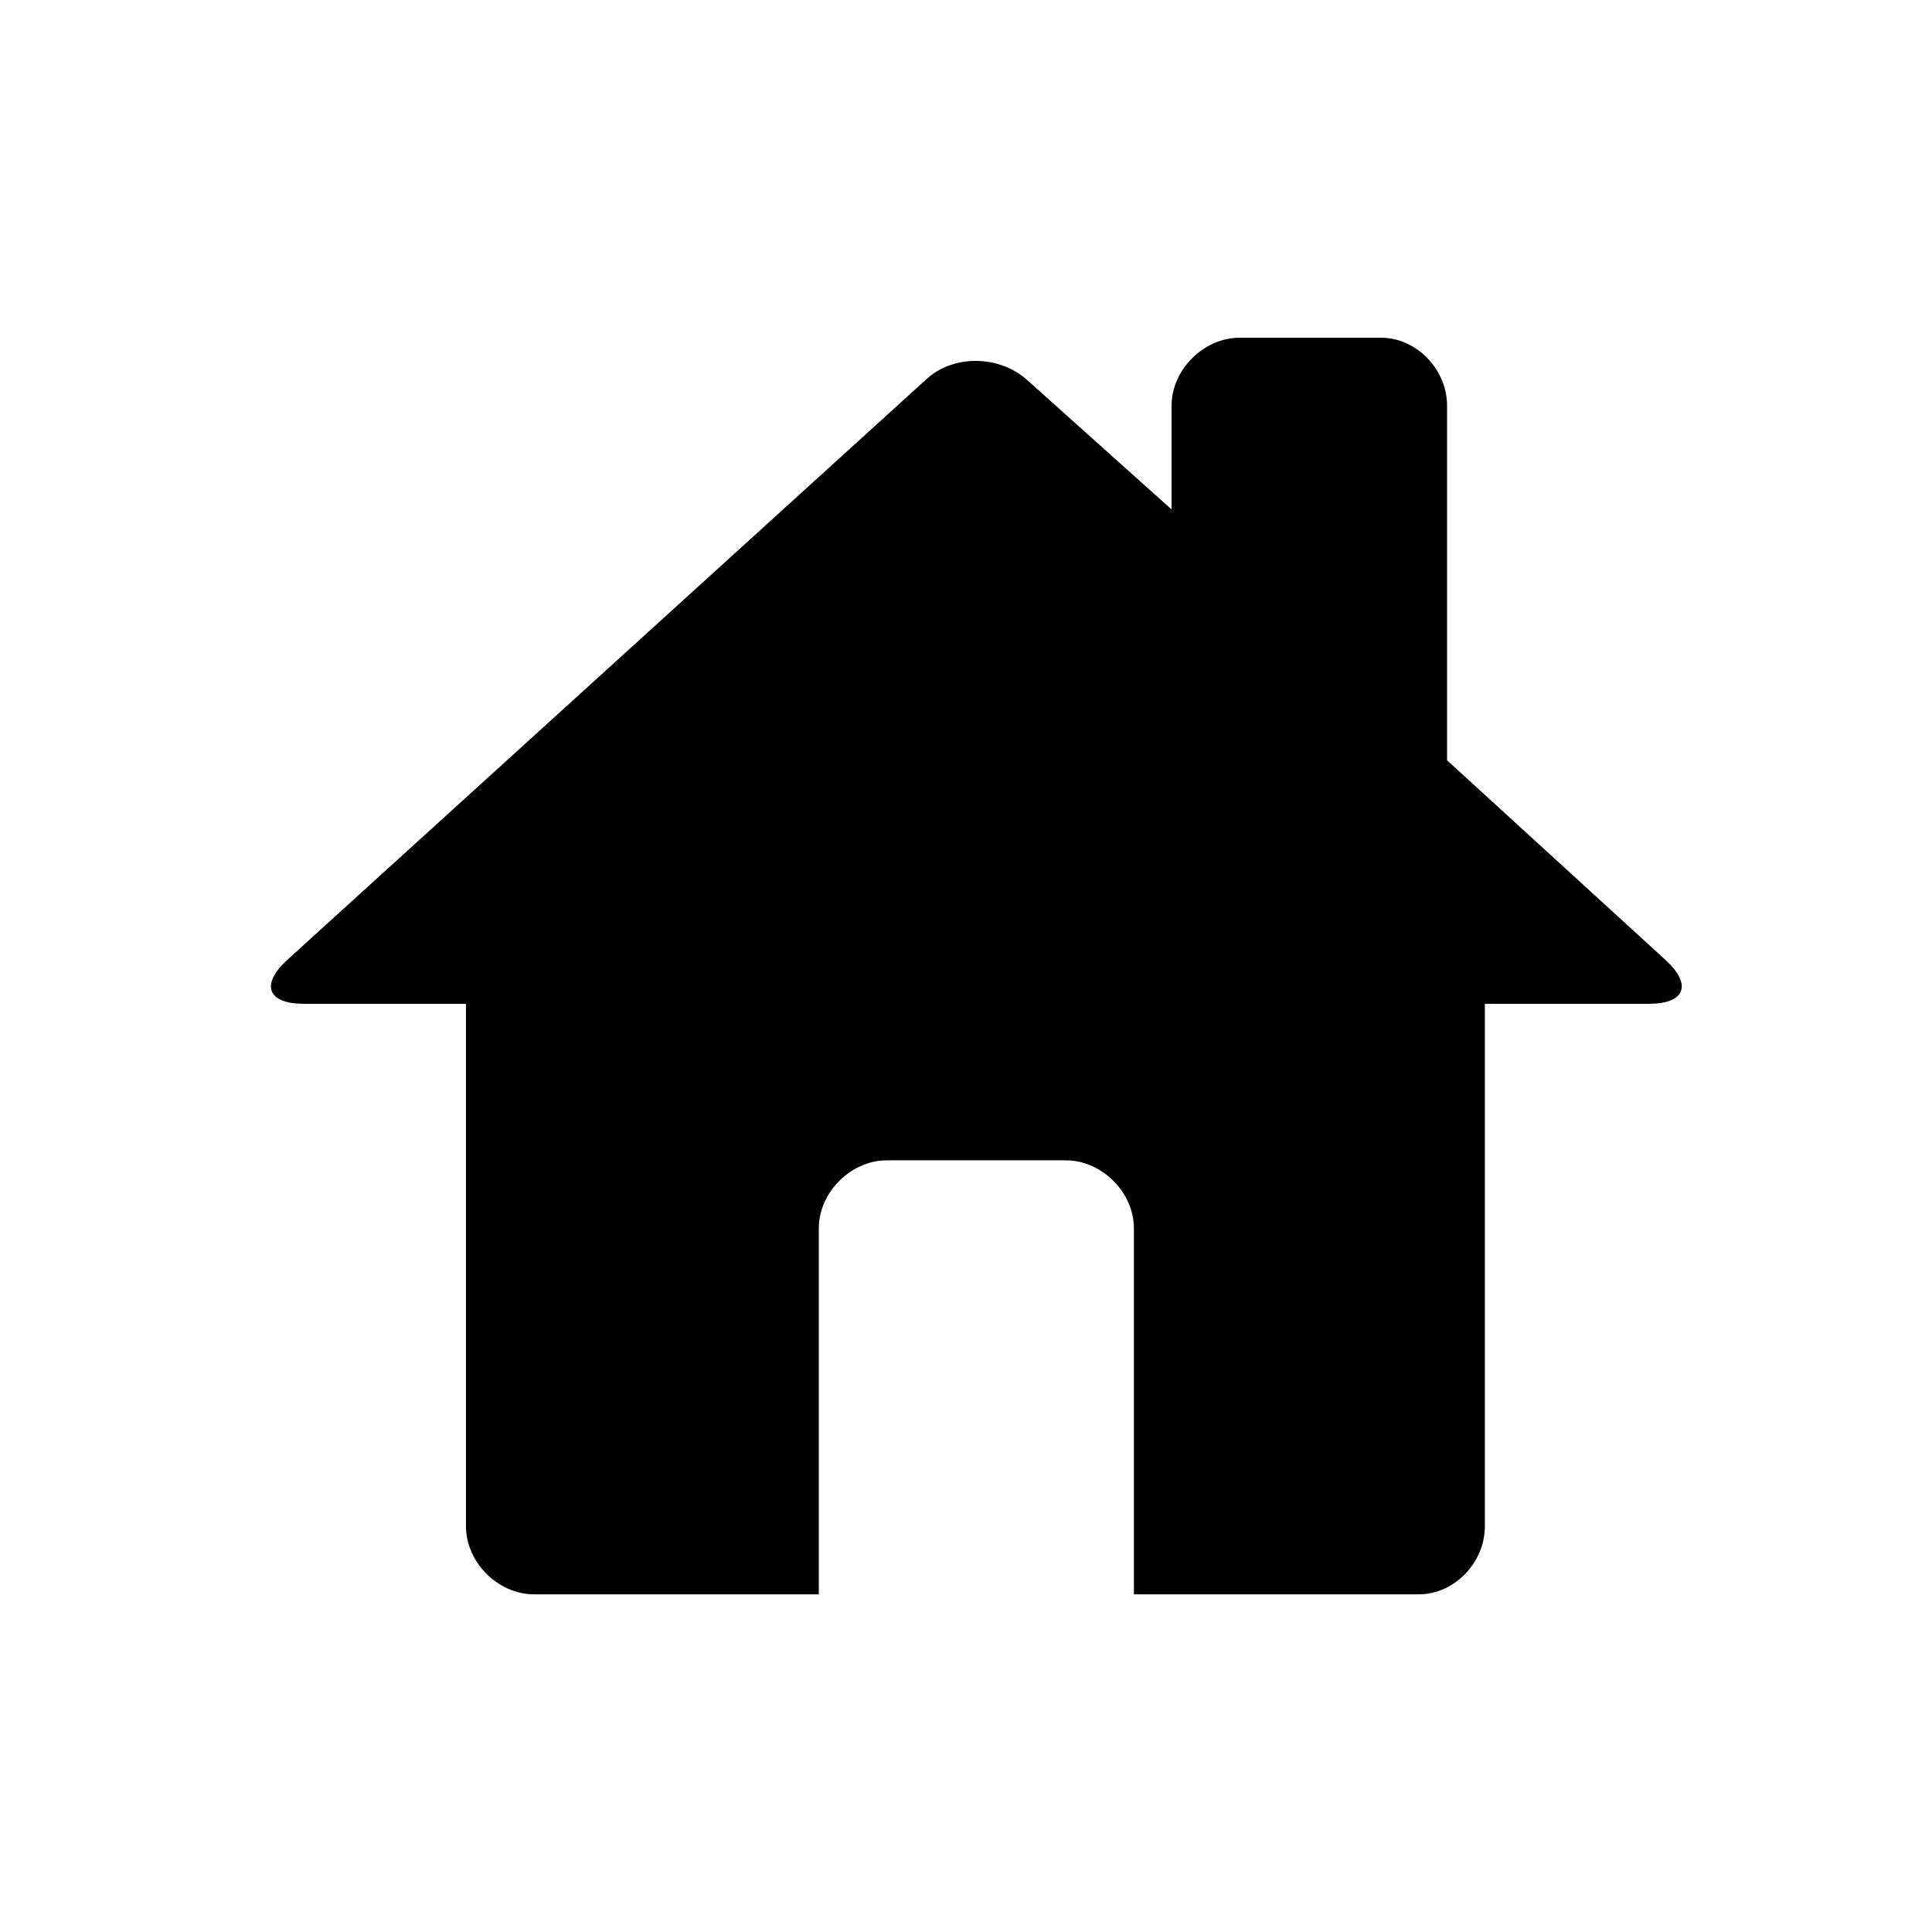
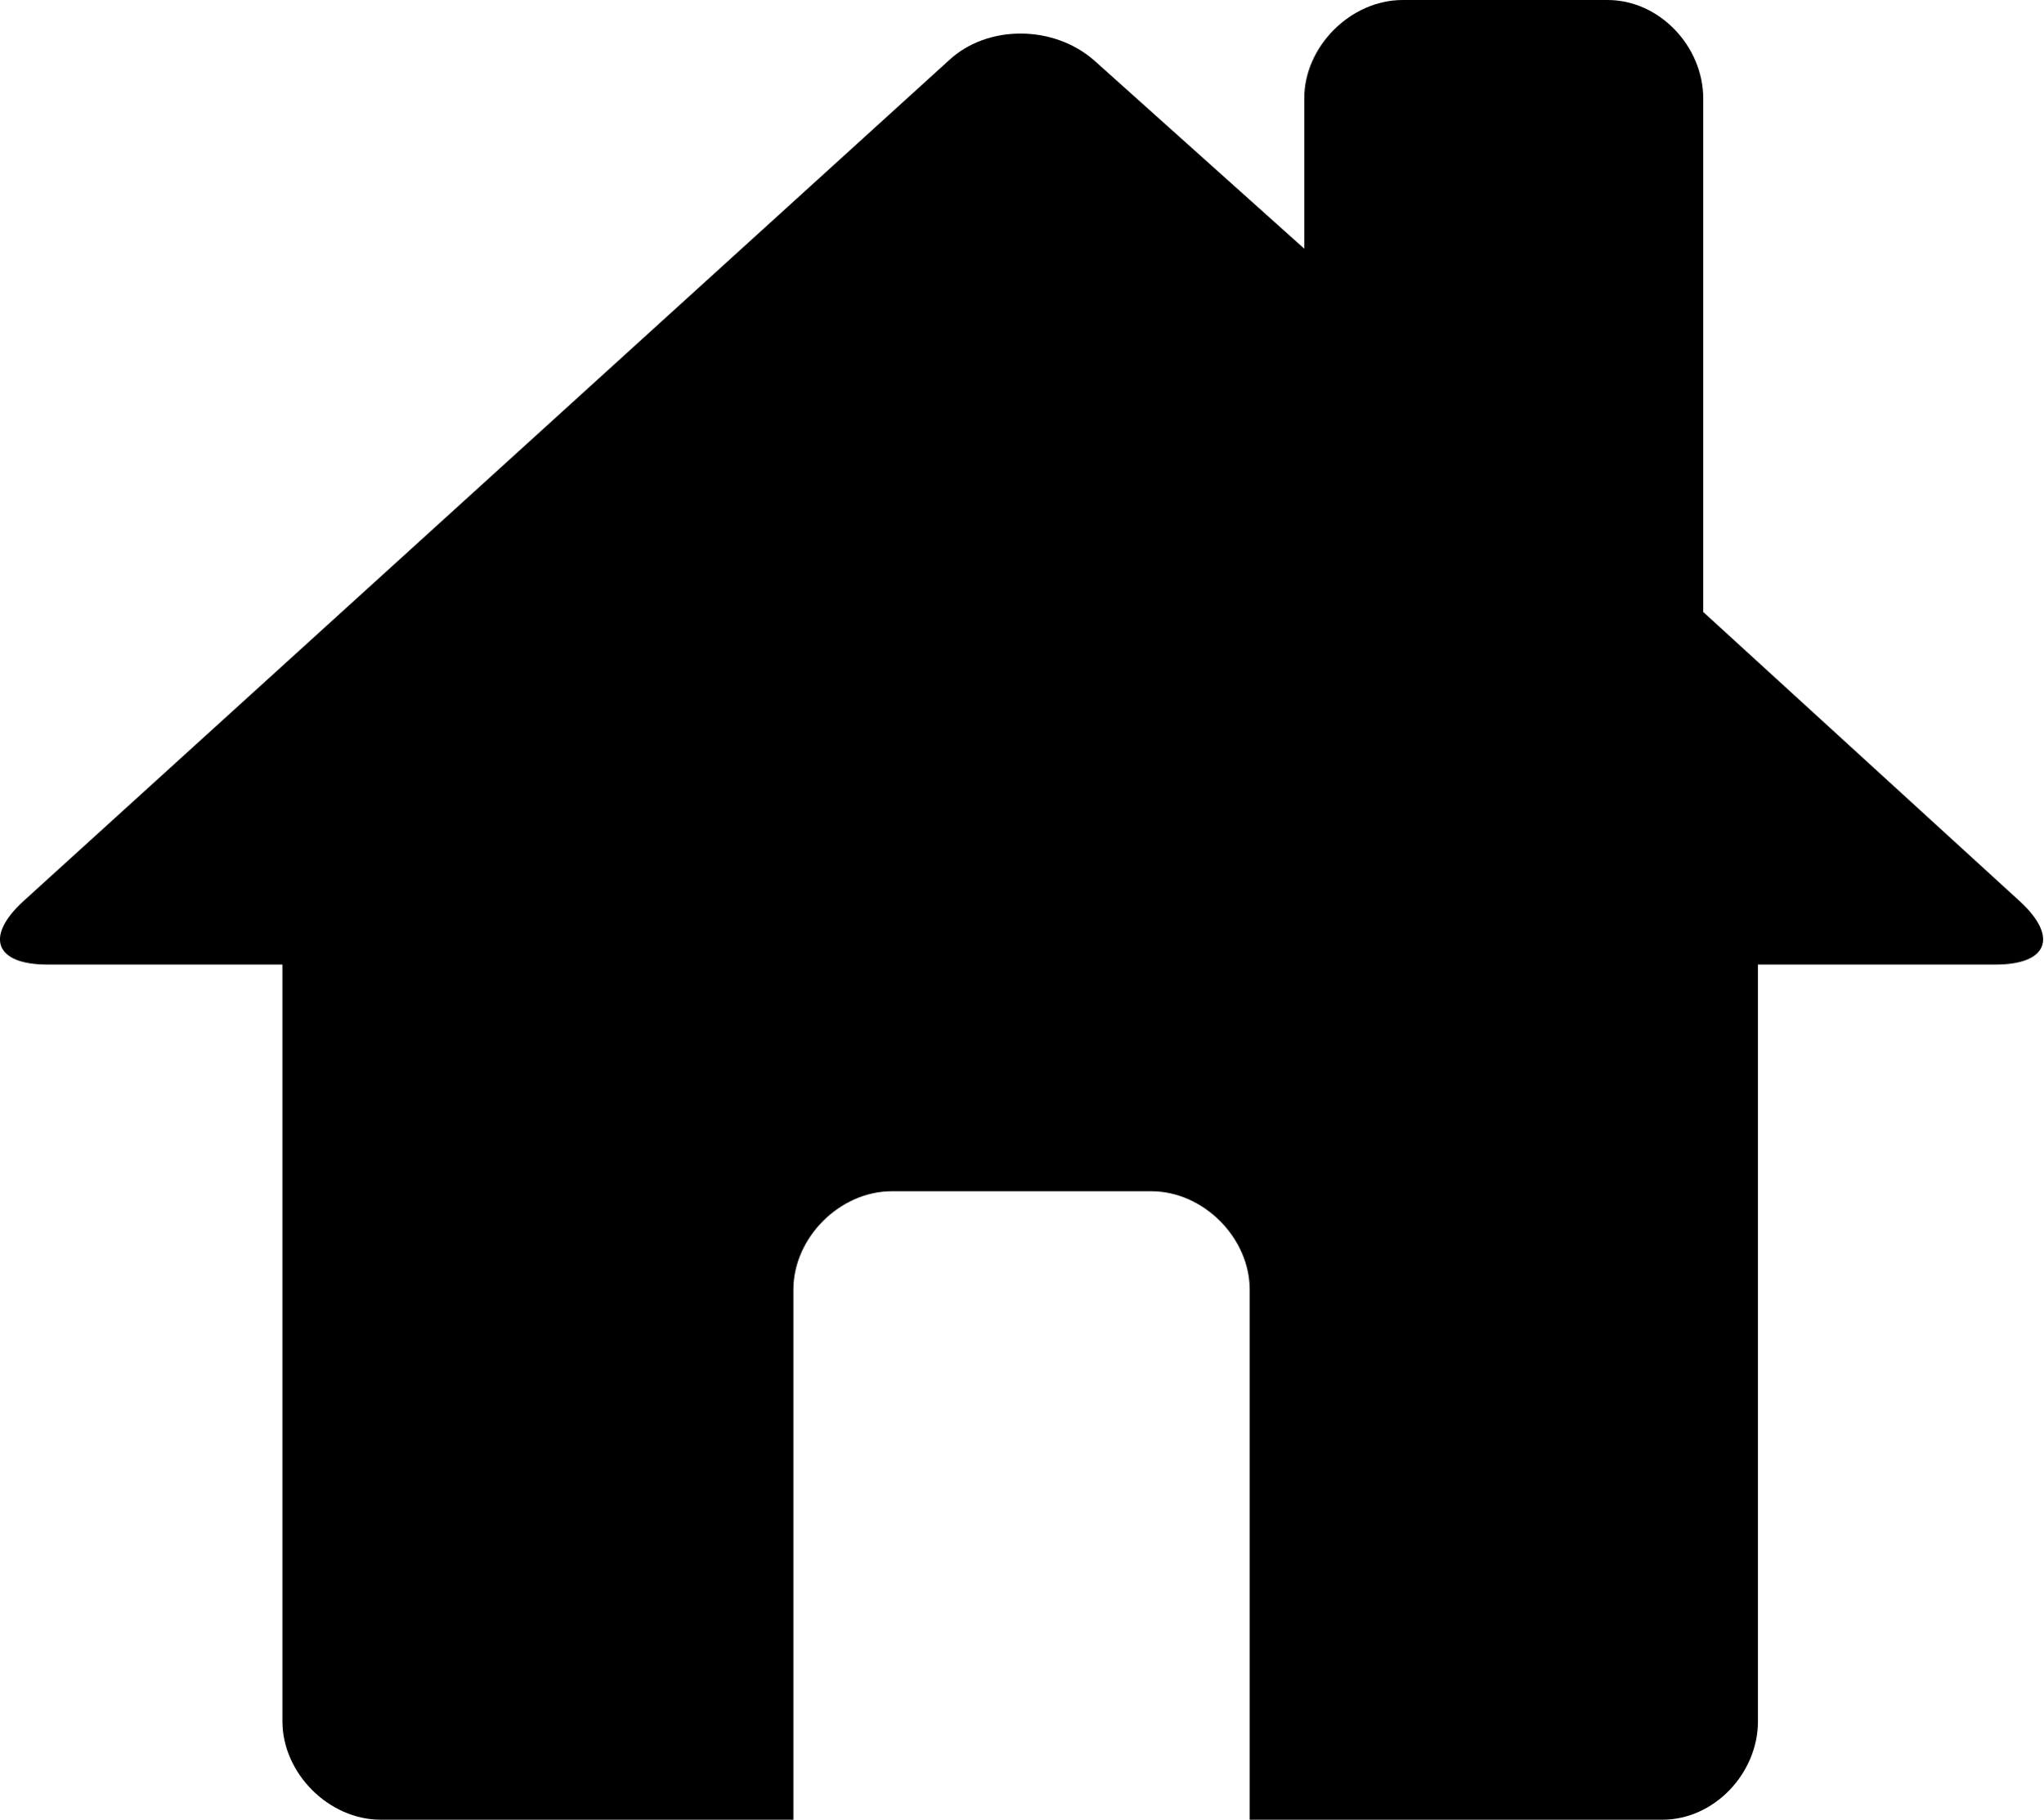
- <svg xmlns="http://www.w3.org/2000/svg" fill="currentColor" width="800px" height="800px" viewBox="-4.5 0 32 32" version="1.1">
-   <path fill="currentColor" d="M19.469 12.594l3.625 3.313c0.438 0.406 0.313 0.719-0.281 0.719h-2.719v8.656c0 0.594-0.5 1.125-1.094 1.125h-4.719v-6.063c0-0.594-0.531-1.125-1.125-1.125h-2.969c-0.594 0-1.125 0.531-1.125 1.125v6.063h-4.719c-0.594 0-1.125-0.531-1.125-1.125v-8.656h-2.688c-0.594 0-0.719-0.313-0.281-0.719l10.594-9.625c0.438-0.406 1.188-0.406 1.656 0l2.406 2.156v-1.719c0-0.594 0.531-1.125 1.125-1.125h2.344c0.594 0 1.094 0.531 1.094 1.125v5.875z" />
+ <svg xmlns="http://www.w3.org/2000/svg" id="svg6" fill="currentColor" width="584.194" height="520.325" viewBox="-4.5 0 23.368 20.813" version="1.1">
+   <path d="m 14.981,7 3.625,3.313 c 0.438,0.406 0.313,0.719 -0.281,0.719 h -2.719 v 8.656 c 0,0.594 -0.5,1.125 -1.094,1.125 h -4.719 V 14.75 c 0,-0.594 -0.531,-1.125 -1.125,-1.125 h -2.969 c -0.594,0 -1.125,0.531 -1.125,1.125 v 6.063 h -4.719 c -0.594,0 -1.125,-0.531 -1.125,-1.125 v -8.656 h -2.688 c -0.594,0 -0.719,-0.313 -0.281,-0.719 l 10.594,-9.625 c 0.438,-0.406 1.188,-0.406 1.656,0 l 2.406,2.156 V 1.125 c 0,-0.594 0.531,-1.125 1.125,-1.125 h 2.344 c 0.594,0 1.094,0.531 1.094,1.125 V 7 Z" />
</svg>
